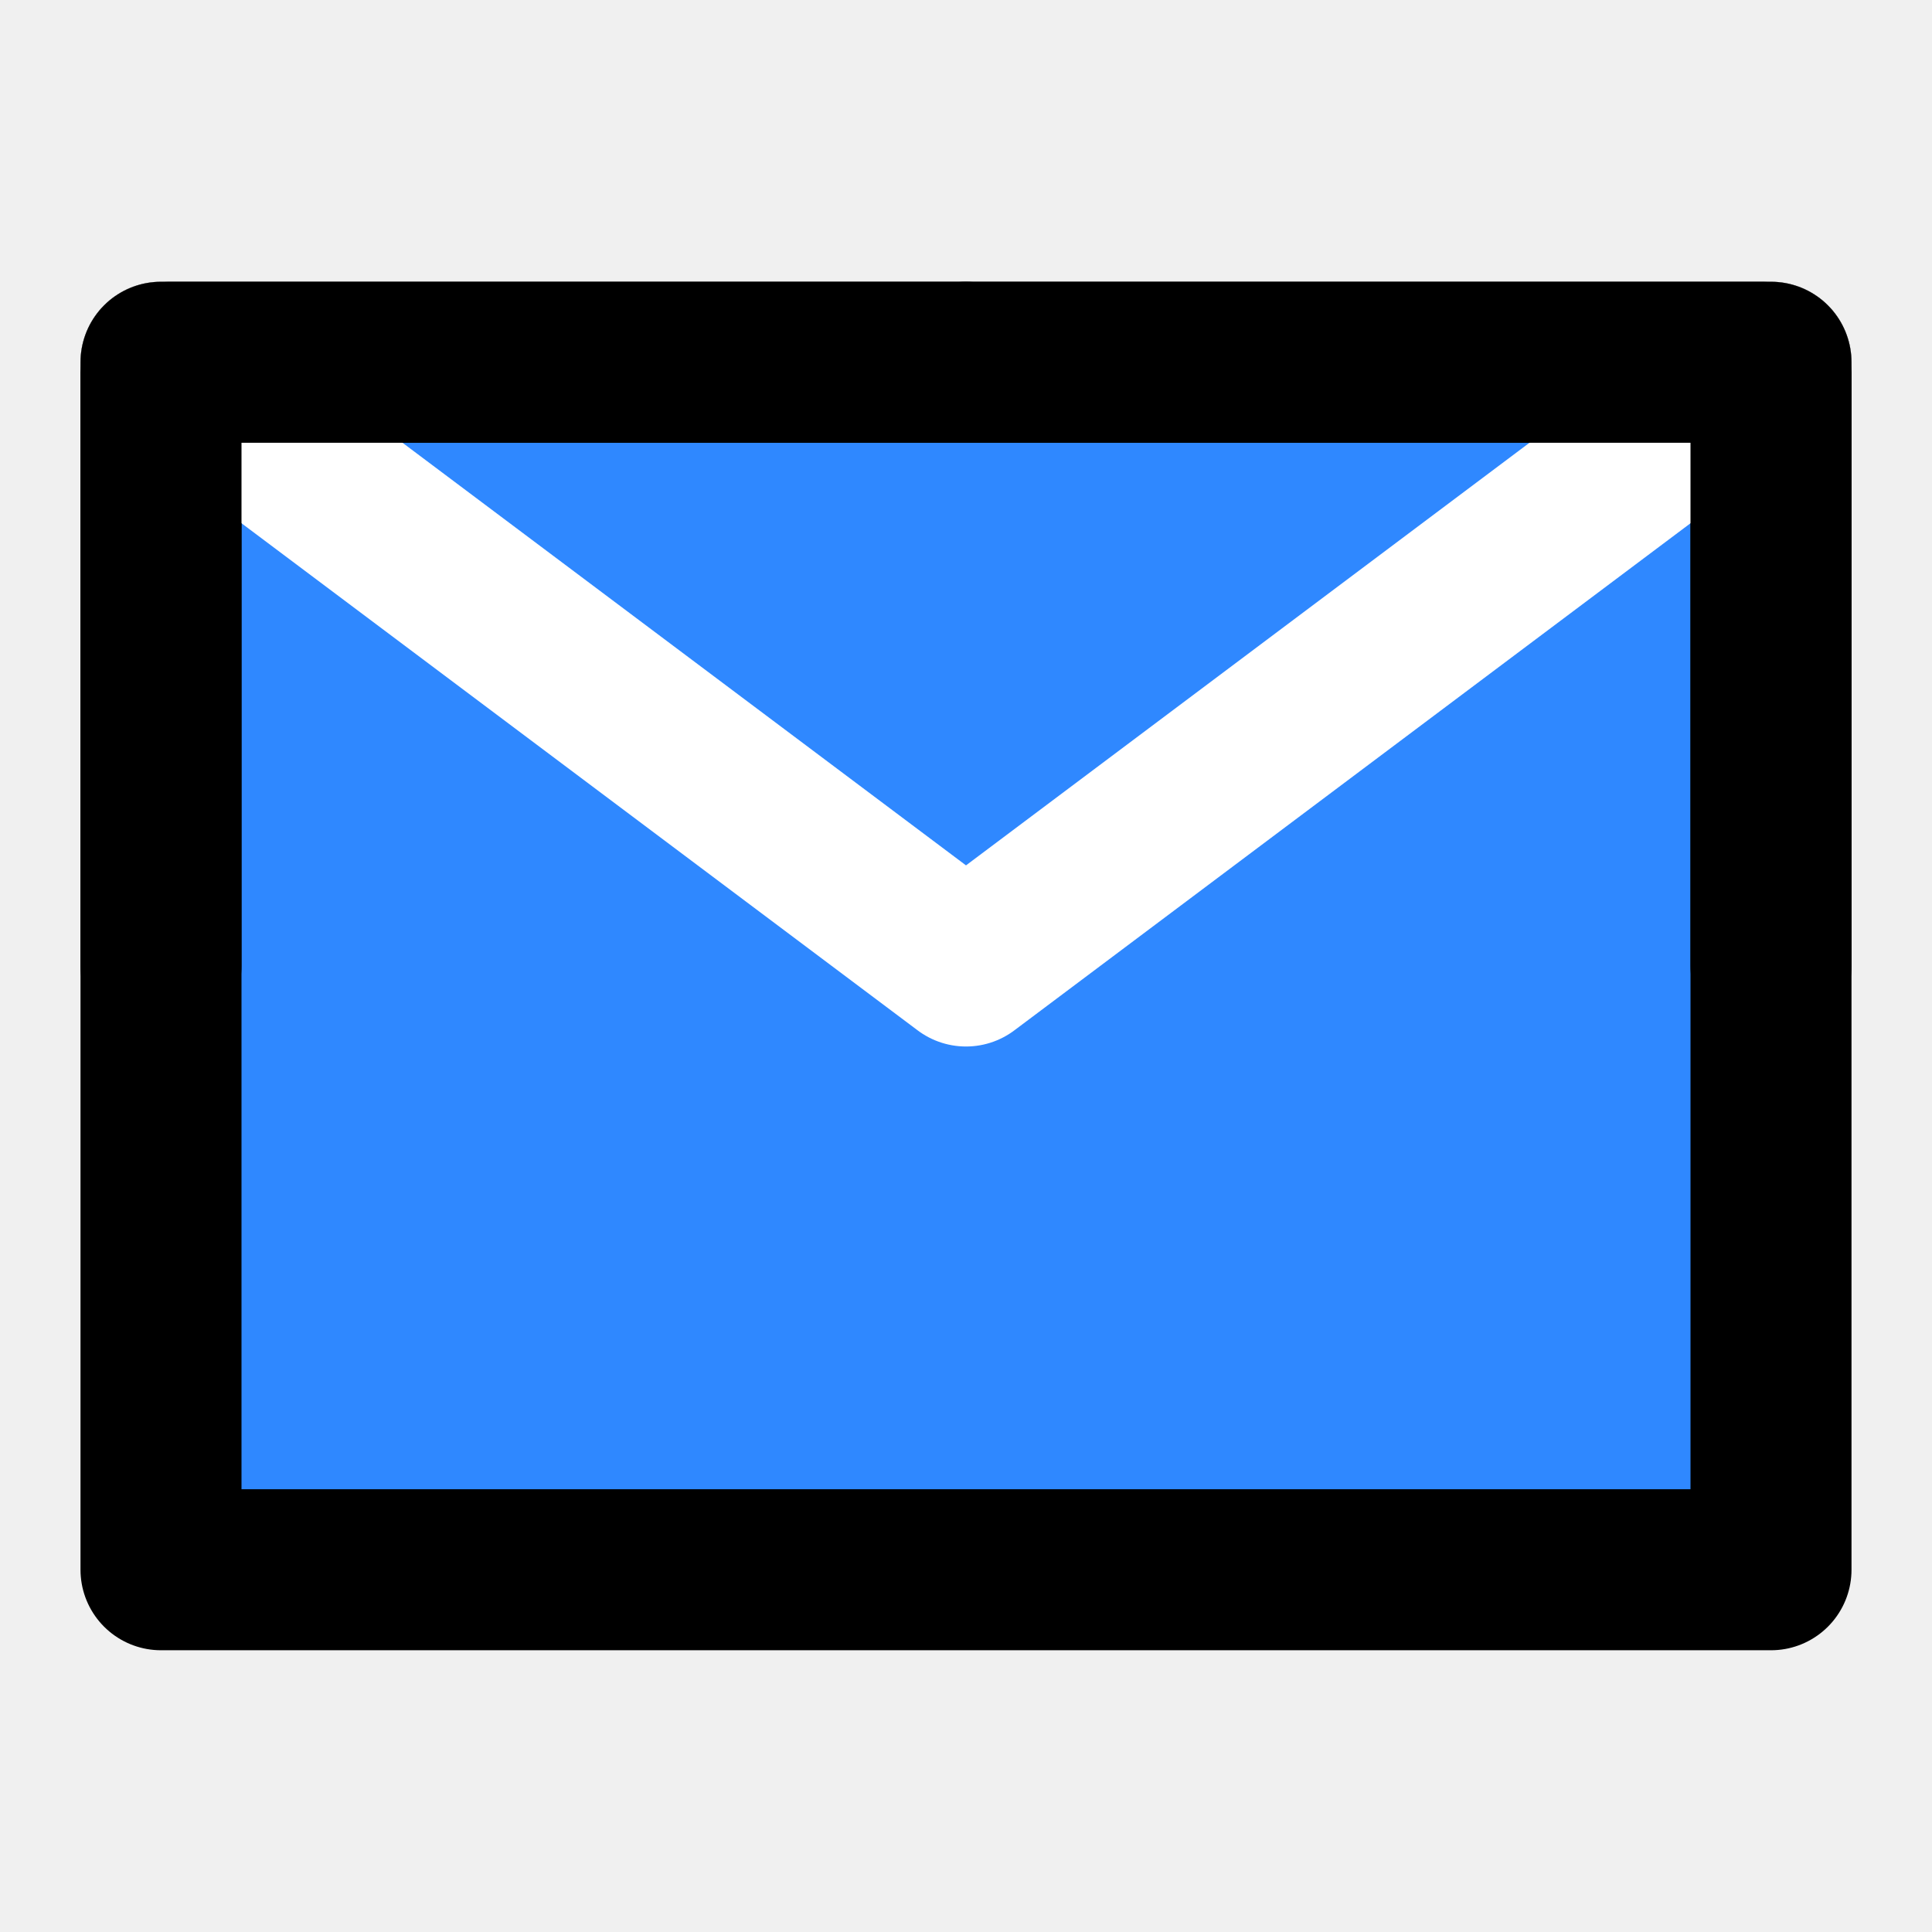
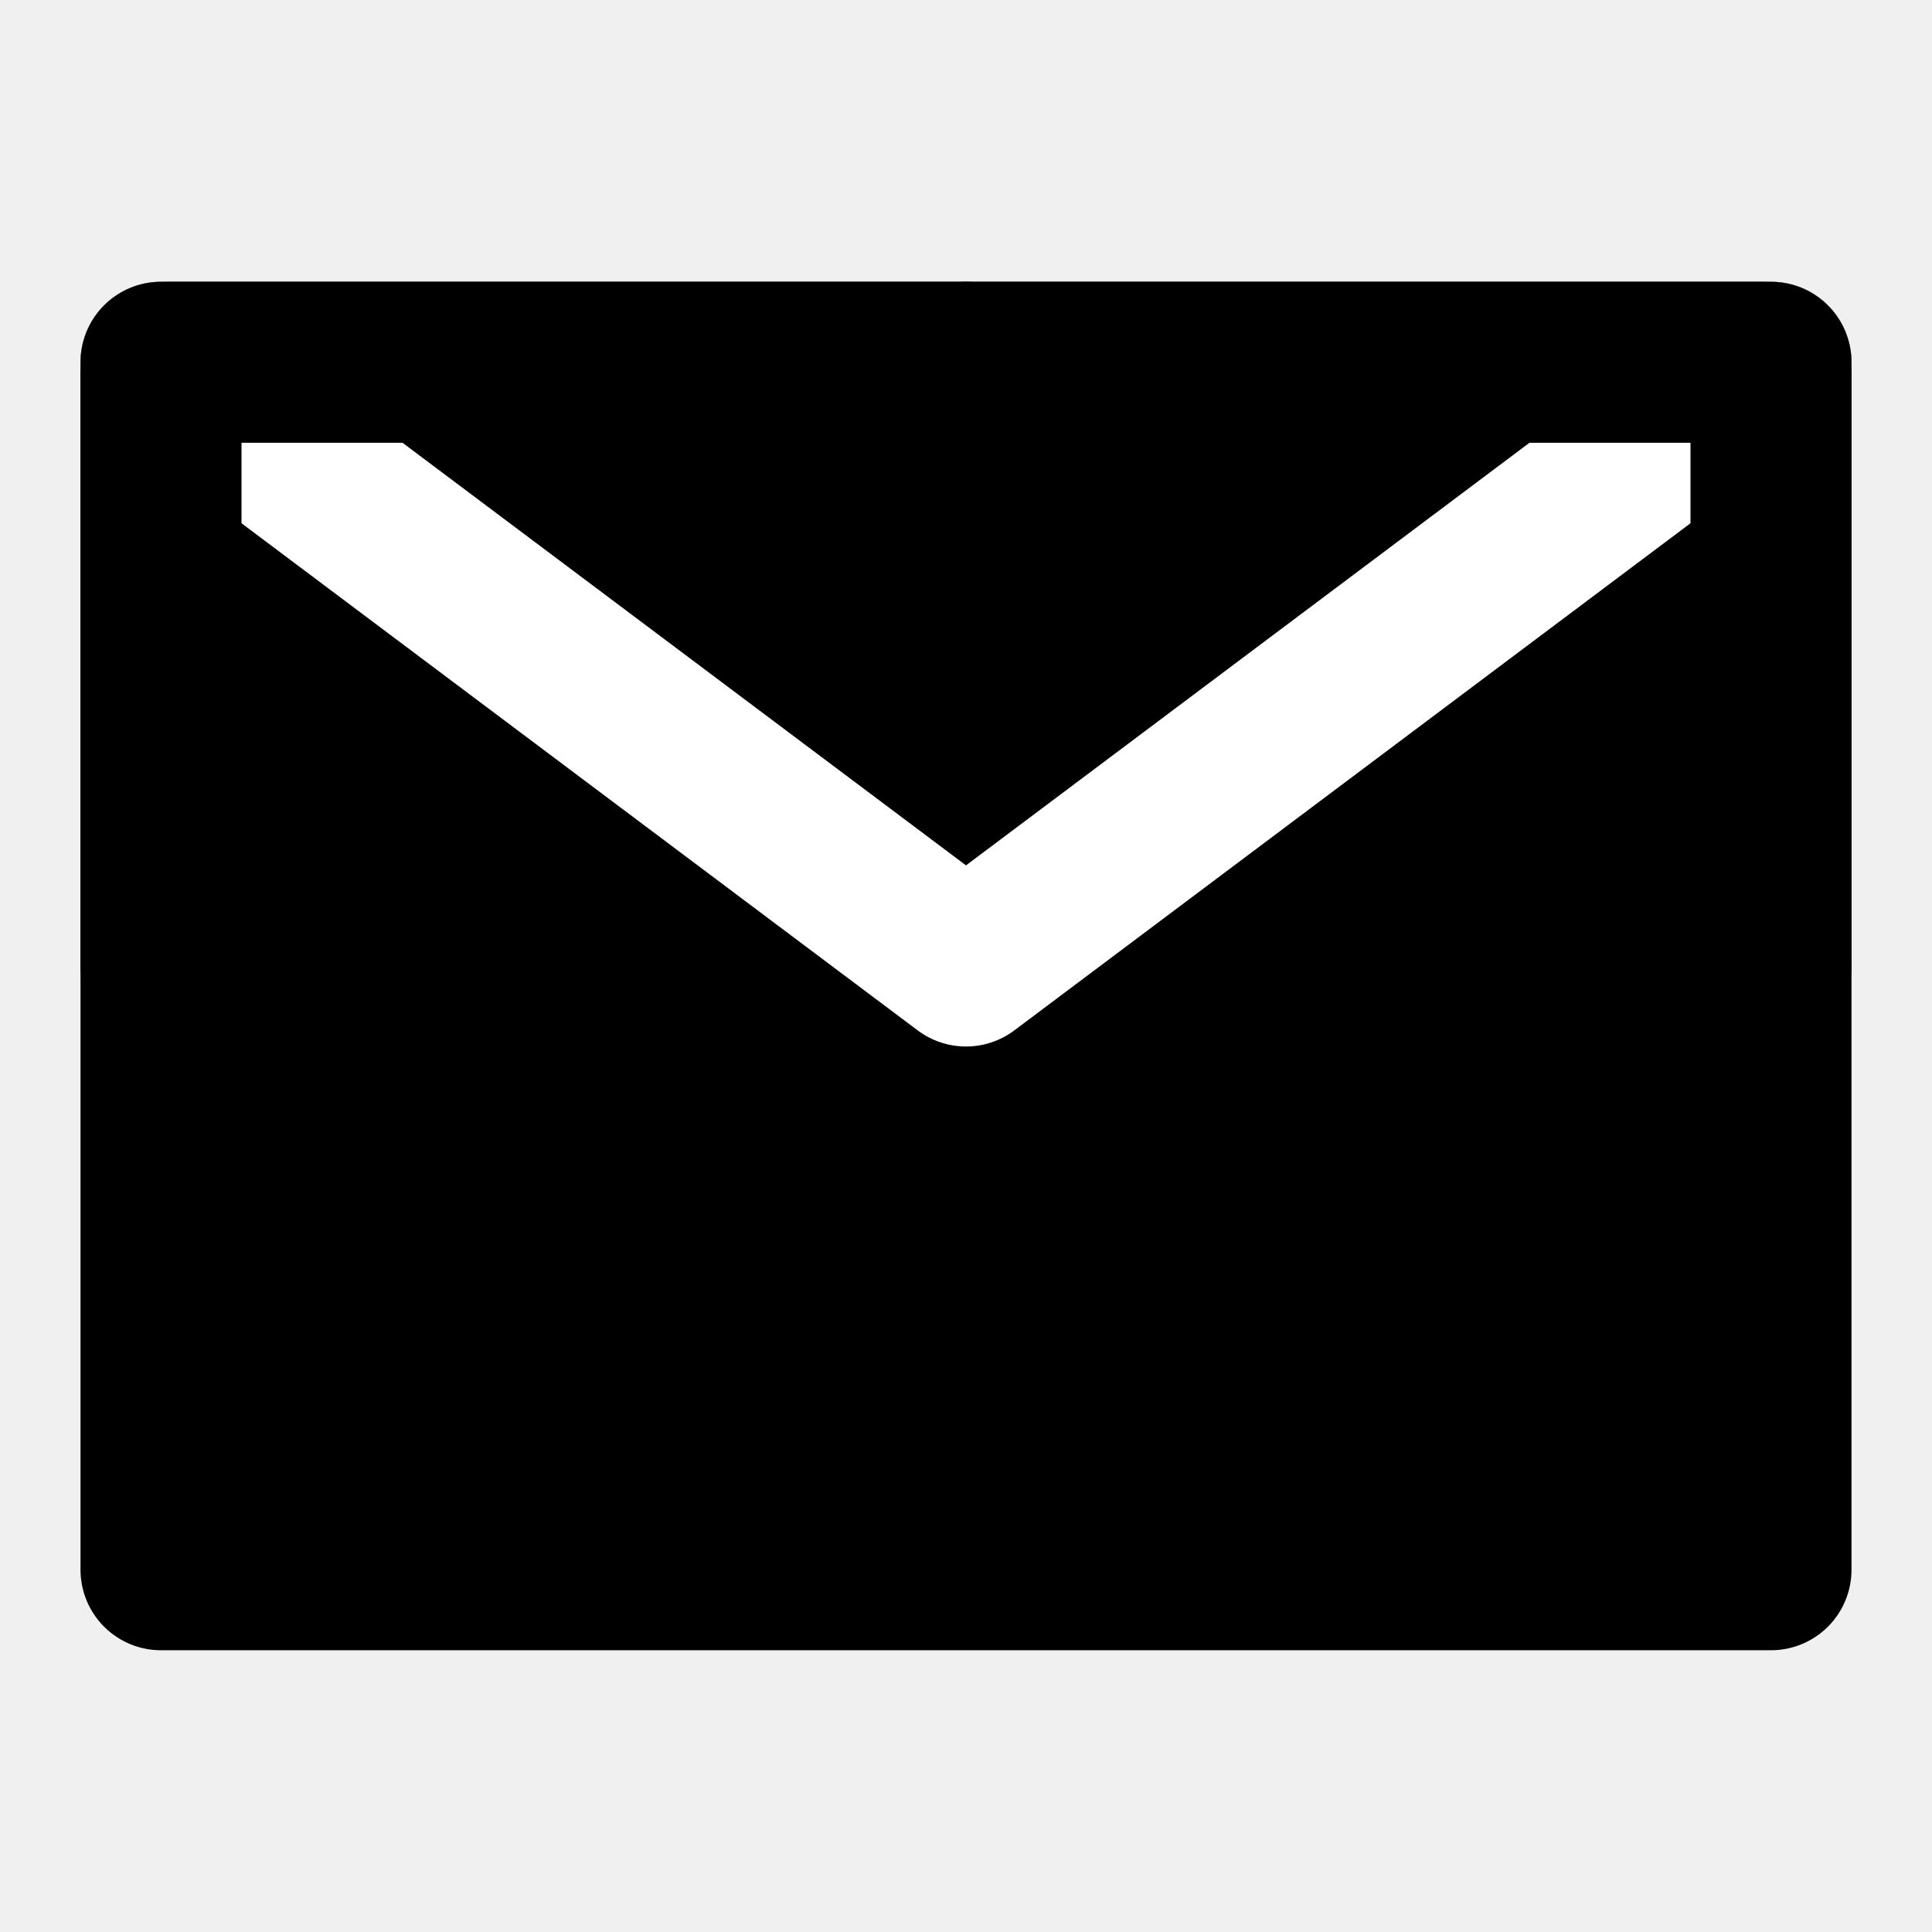
<svg xmlns="http://www.w3.org/2000/svg" width="1em" height="1em" viewBox="0 0 48 48">
  <g fill="none" stroke-linejoin="round" stroke-width="4">
-     <path fill="#2f88ff" stroke="#000" d="M4 39H44V24V9H24H4V24V39Z" />
+     <path fill="#000" stroke="#000" d="M4 39H44V24V9H24H4V24V39Z" />
    <path stroke="#fff" stroke-linecap="round" d="M4 9L24 24L44 9" />
    <path stroke="#000" stroke-linecap="round" d="M24 9H4V24" />
    <path stroke="#000" stroke-linecap="round" d="M44 24V9H24" />
  </g>
</svg>
